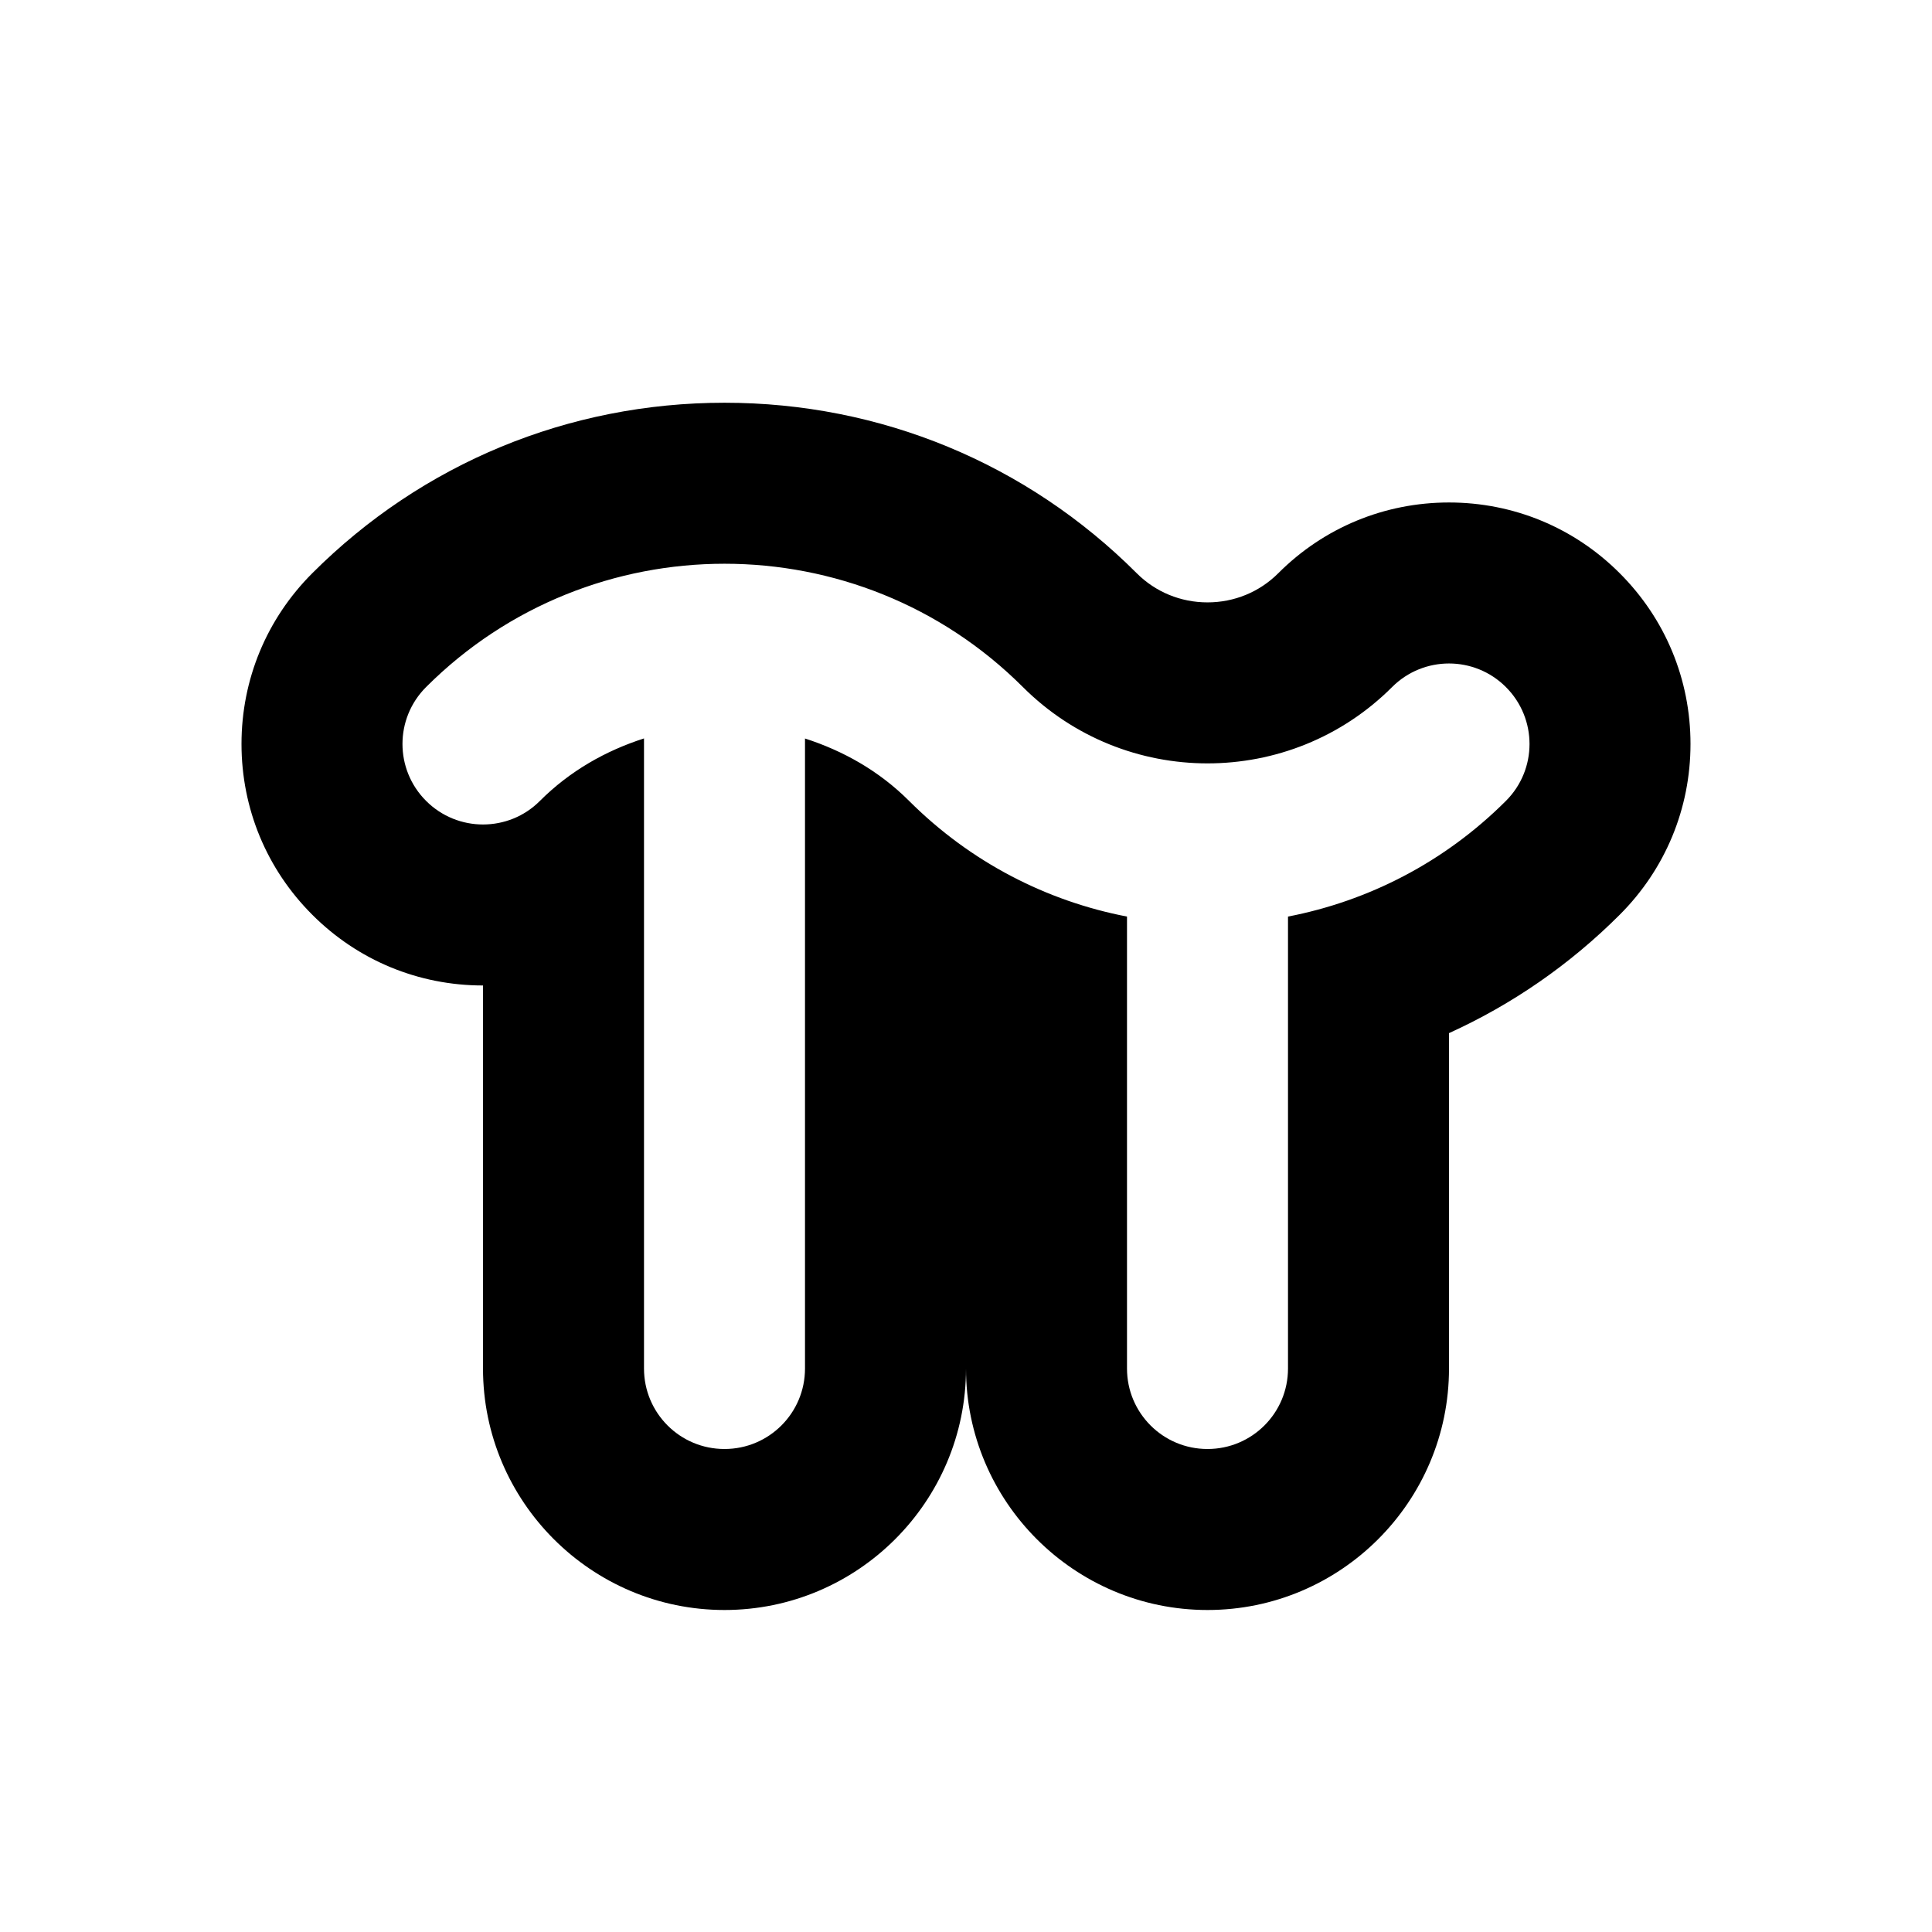
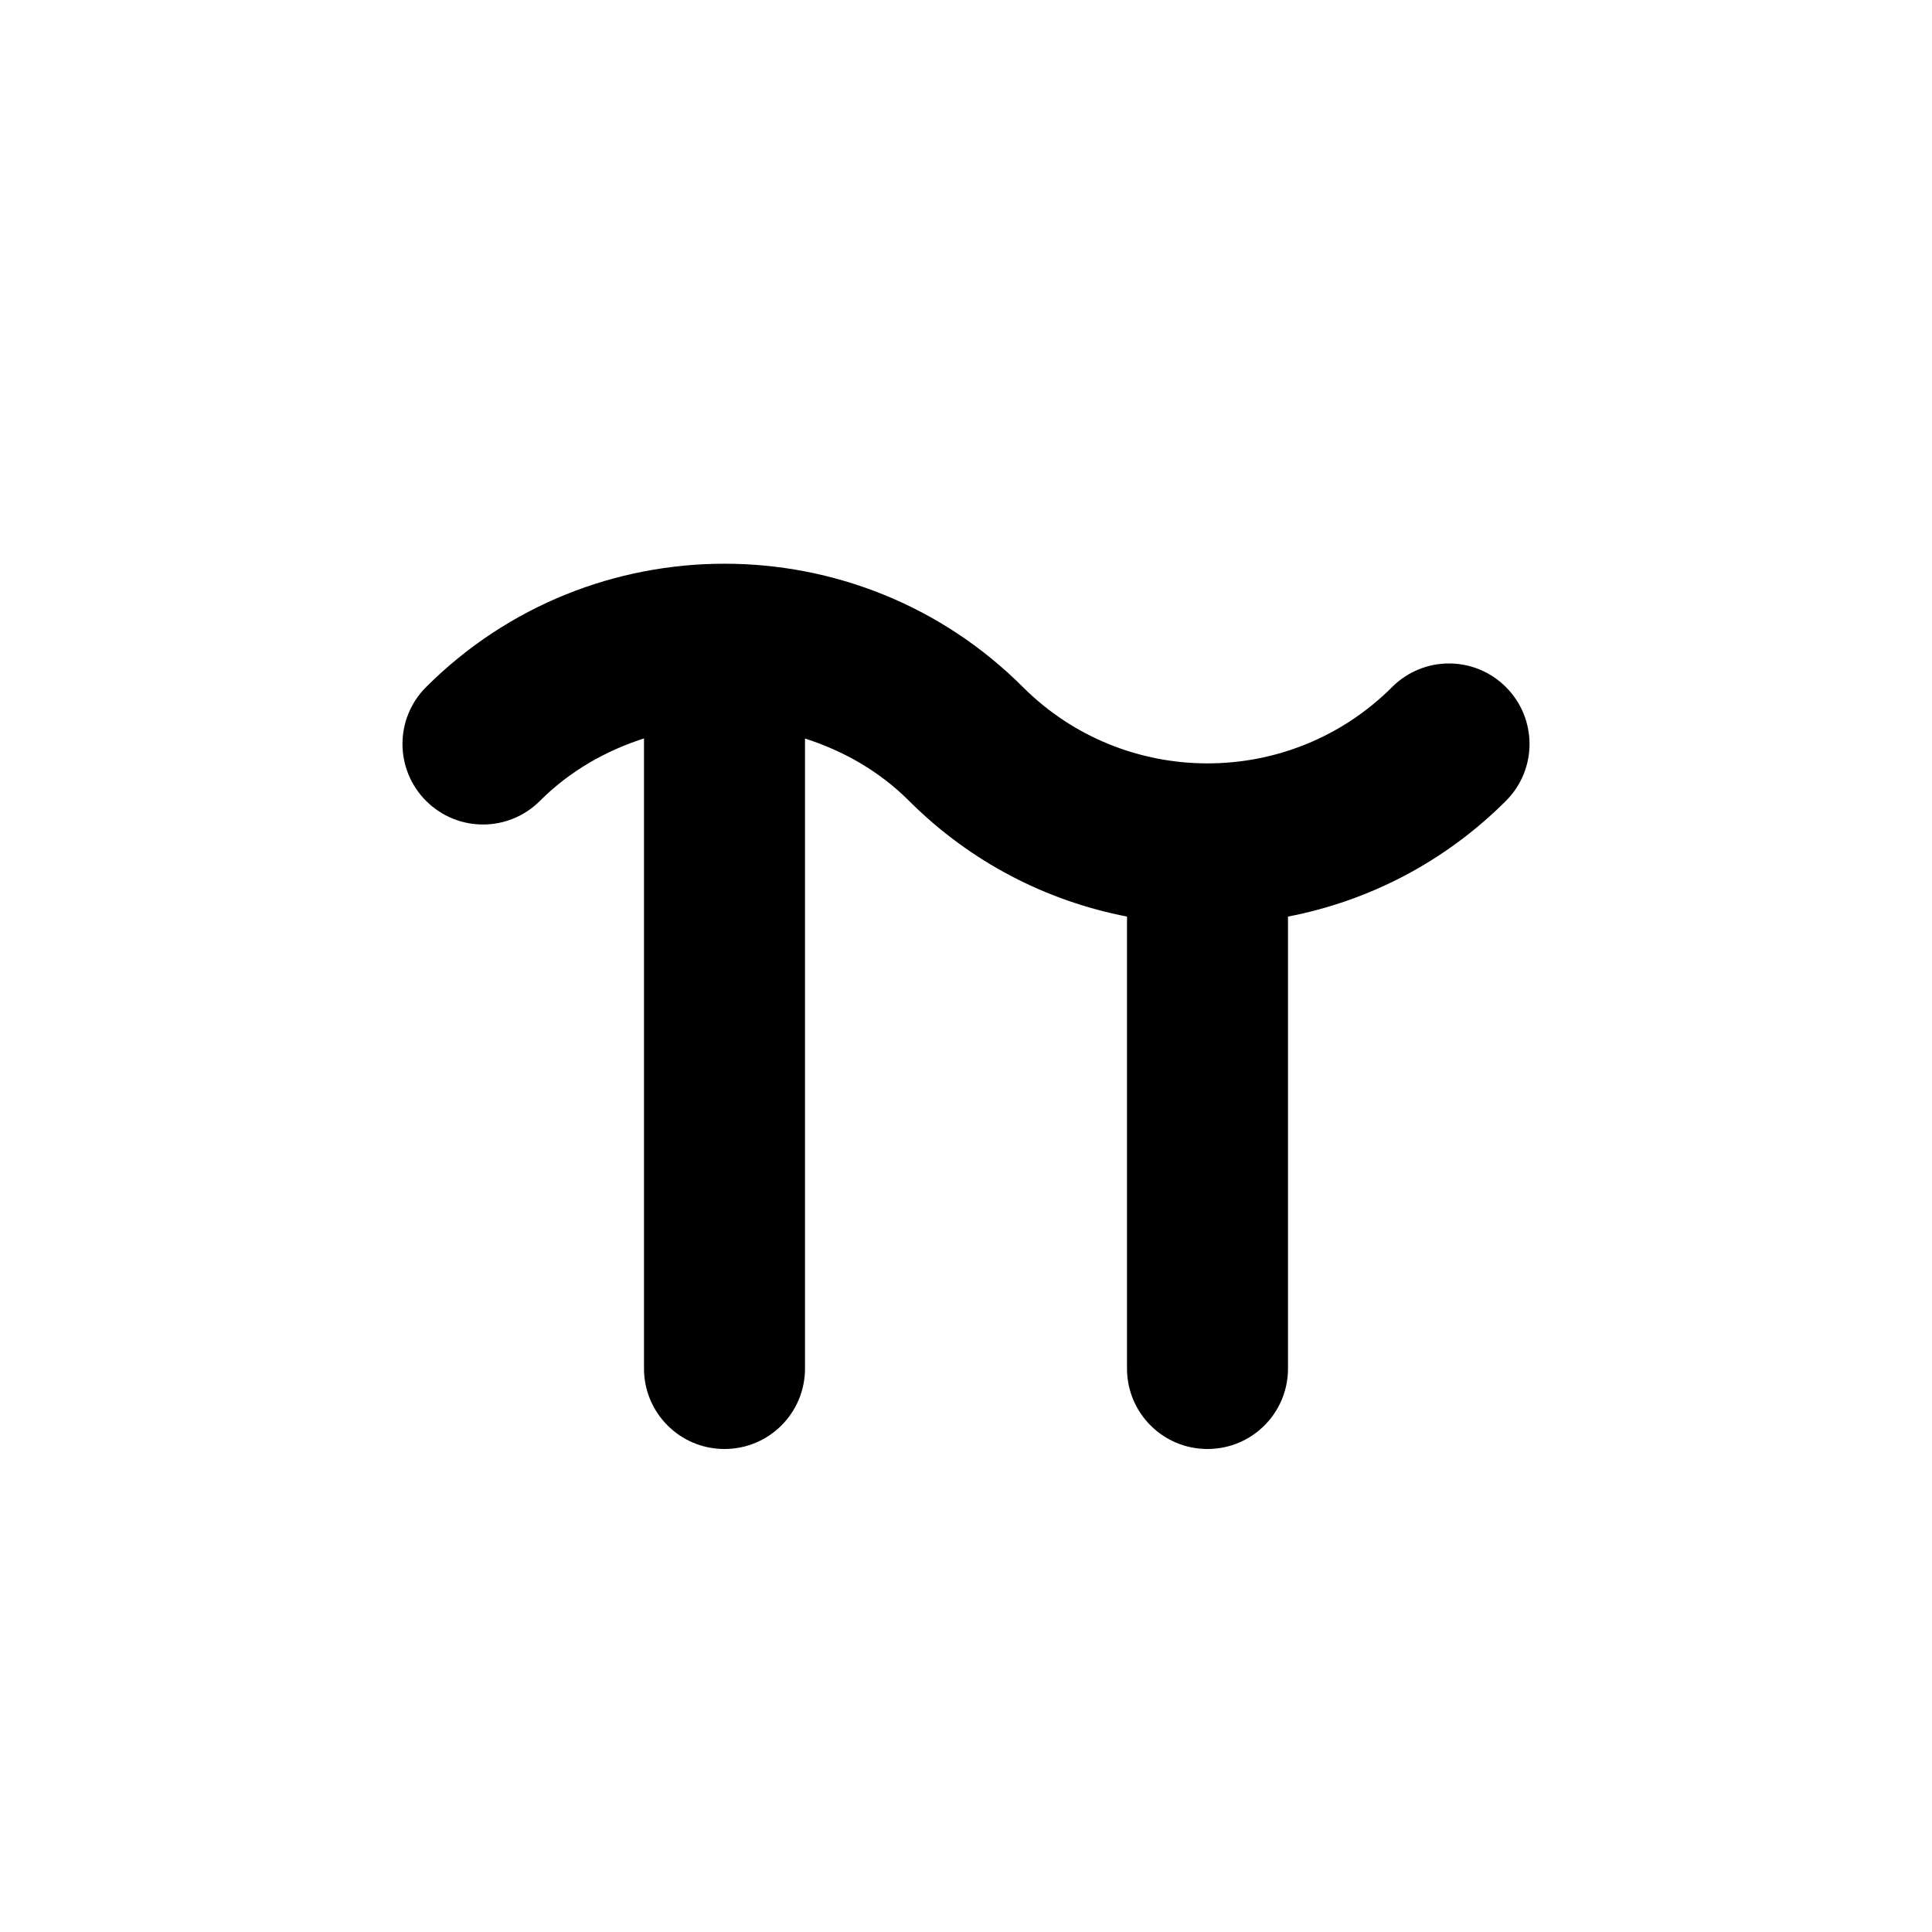
- <svg xmlns="http://www.w3.org/2000/svg" version="1.1" id="Layer_1" x="0px" y="0px" width="24px" height="24px" viewBox="0 0 24 24" style="enable-background:new 0 0 24 24;" xml:space="preserve">
-   <path d="M20.121,7.121C19.555,6.554,18.801,6.242,18,6.242s-1.555,0.312-2.121,0.879C15.646,7.354,15.333,7.483,15,7.483  s-0.646-0.129-0.879-0.362C12.755,5.755,10.936,5.003,9,5.003S5.245,5.755,3.879,7.121C3.312,7.688,3,8.441,3,9.242  s0.312,1.555,0.879,2.121C4.445,11.93,5.199,12.242,6,12.242V17c0,1.654,1.346,3,3,3s3-1.346,3-3c0,1.654,1.346,3,3,3s3-1.346,3-3  v-4.166c0.784-0.356,1.501-0.851,2.12-1.47C20.688,10.797,21,10.043,21,9.242S20.688,7.688,20.121,7.121z M18.707,9.949  c-0.768,0.767-1.715,1.245-2.707,1.437V17c0,0.553-0.447,1-1,1s-1-0.447-1-1v-5.614c-0.992-0.191-1.939-0.67-2.707-1.437  C10.919,9.575,10.472,9.326,10,9.174V17c0,0.553-0.447,1-1,1s-1-0.447-1-1V9.173C7.527,9.325,7.081,9.575,6.707,9.949  C6.512,10.145,6.256,10.242,6,10.242s-0.512-0.098-0.707-0.293c-0.391-0.391-0.391-1.023,0-1.414C6.314,7.514,7.657,7.003,9,7.003  s2.685,0.511,3.707,1.532C13.34,9.167,14.17,9.483,15,9.483c0.831,0,1.661-0.316,2.293-0.948C17.488,8.34,17.744,8.242,18,8.242  s0.512,0.098,0.707,0.293C19.098,8.926,19.098,9.559,18.707,9.949z" />
+ <svg xmlns="http://www.w3.org/2000/svg" version="1.2" baseProfile="tiny" id="Layer_1" x="0px" y="0px" width="24px" height="24px" viewBox="0 0 24 24" xml:space="preserve">
+   <g>
+     <path d="M18.707,8.535c-0.391-0.391-1.023-0.391-1.414,0c-1.264,1.264-3.321,1.264-4.586,0c-2.045-2.044-5.371-2.042-7.414,0   c-0.391,0.391-0.391,1.023,0,1.414s1.023,0.391,1.414,0C7.081,9.575,7.527,9.325,8,9.173V17c0,0.553,0.447,1,1,1s1-0.447,1-1V9.174   c0.472,0.152,0.919,0.401,1.293,0.775c0.768,0.767,1.715,1.245,2.707,1.437V17c0,0.553,0.447,1,1,1s1-0.447,1-1v-5.614   c0.992-0.191,1.939-0.67,2.707-1.437C19.098,9.559,19.098,8.926,18.707,8.535z" />
+   </g>
</svg>
